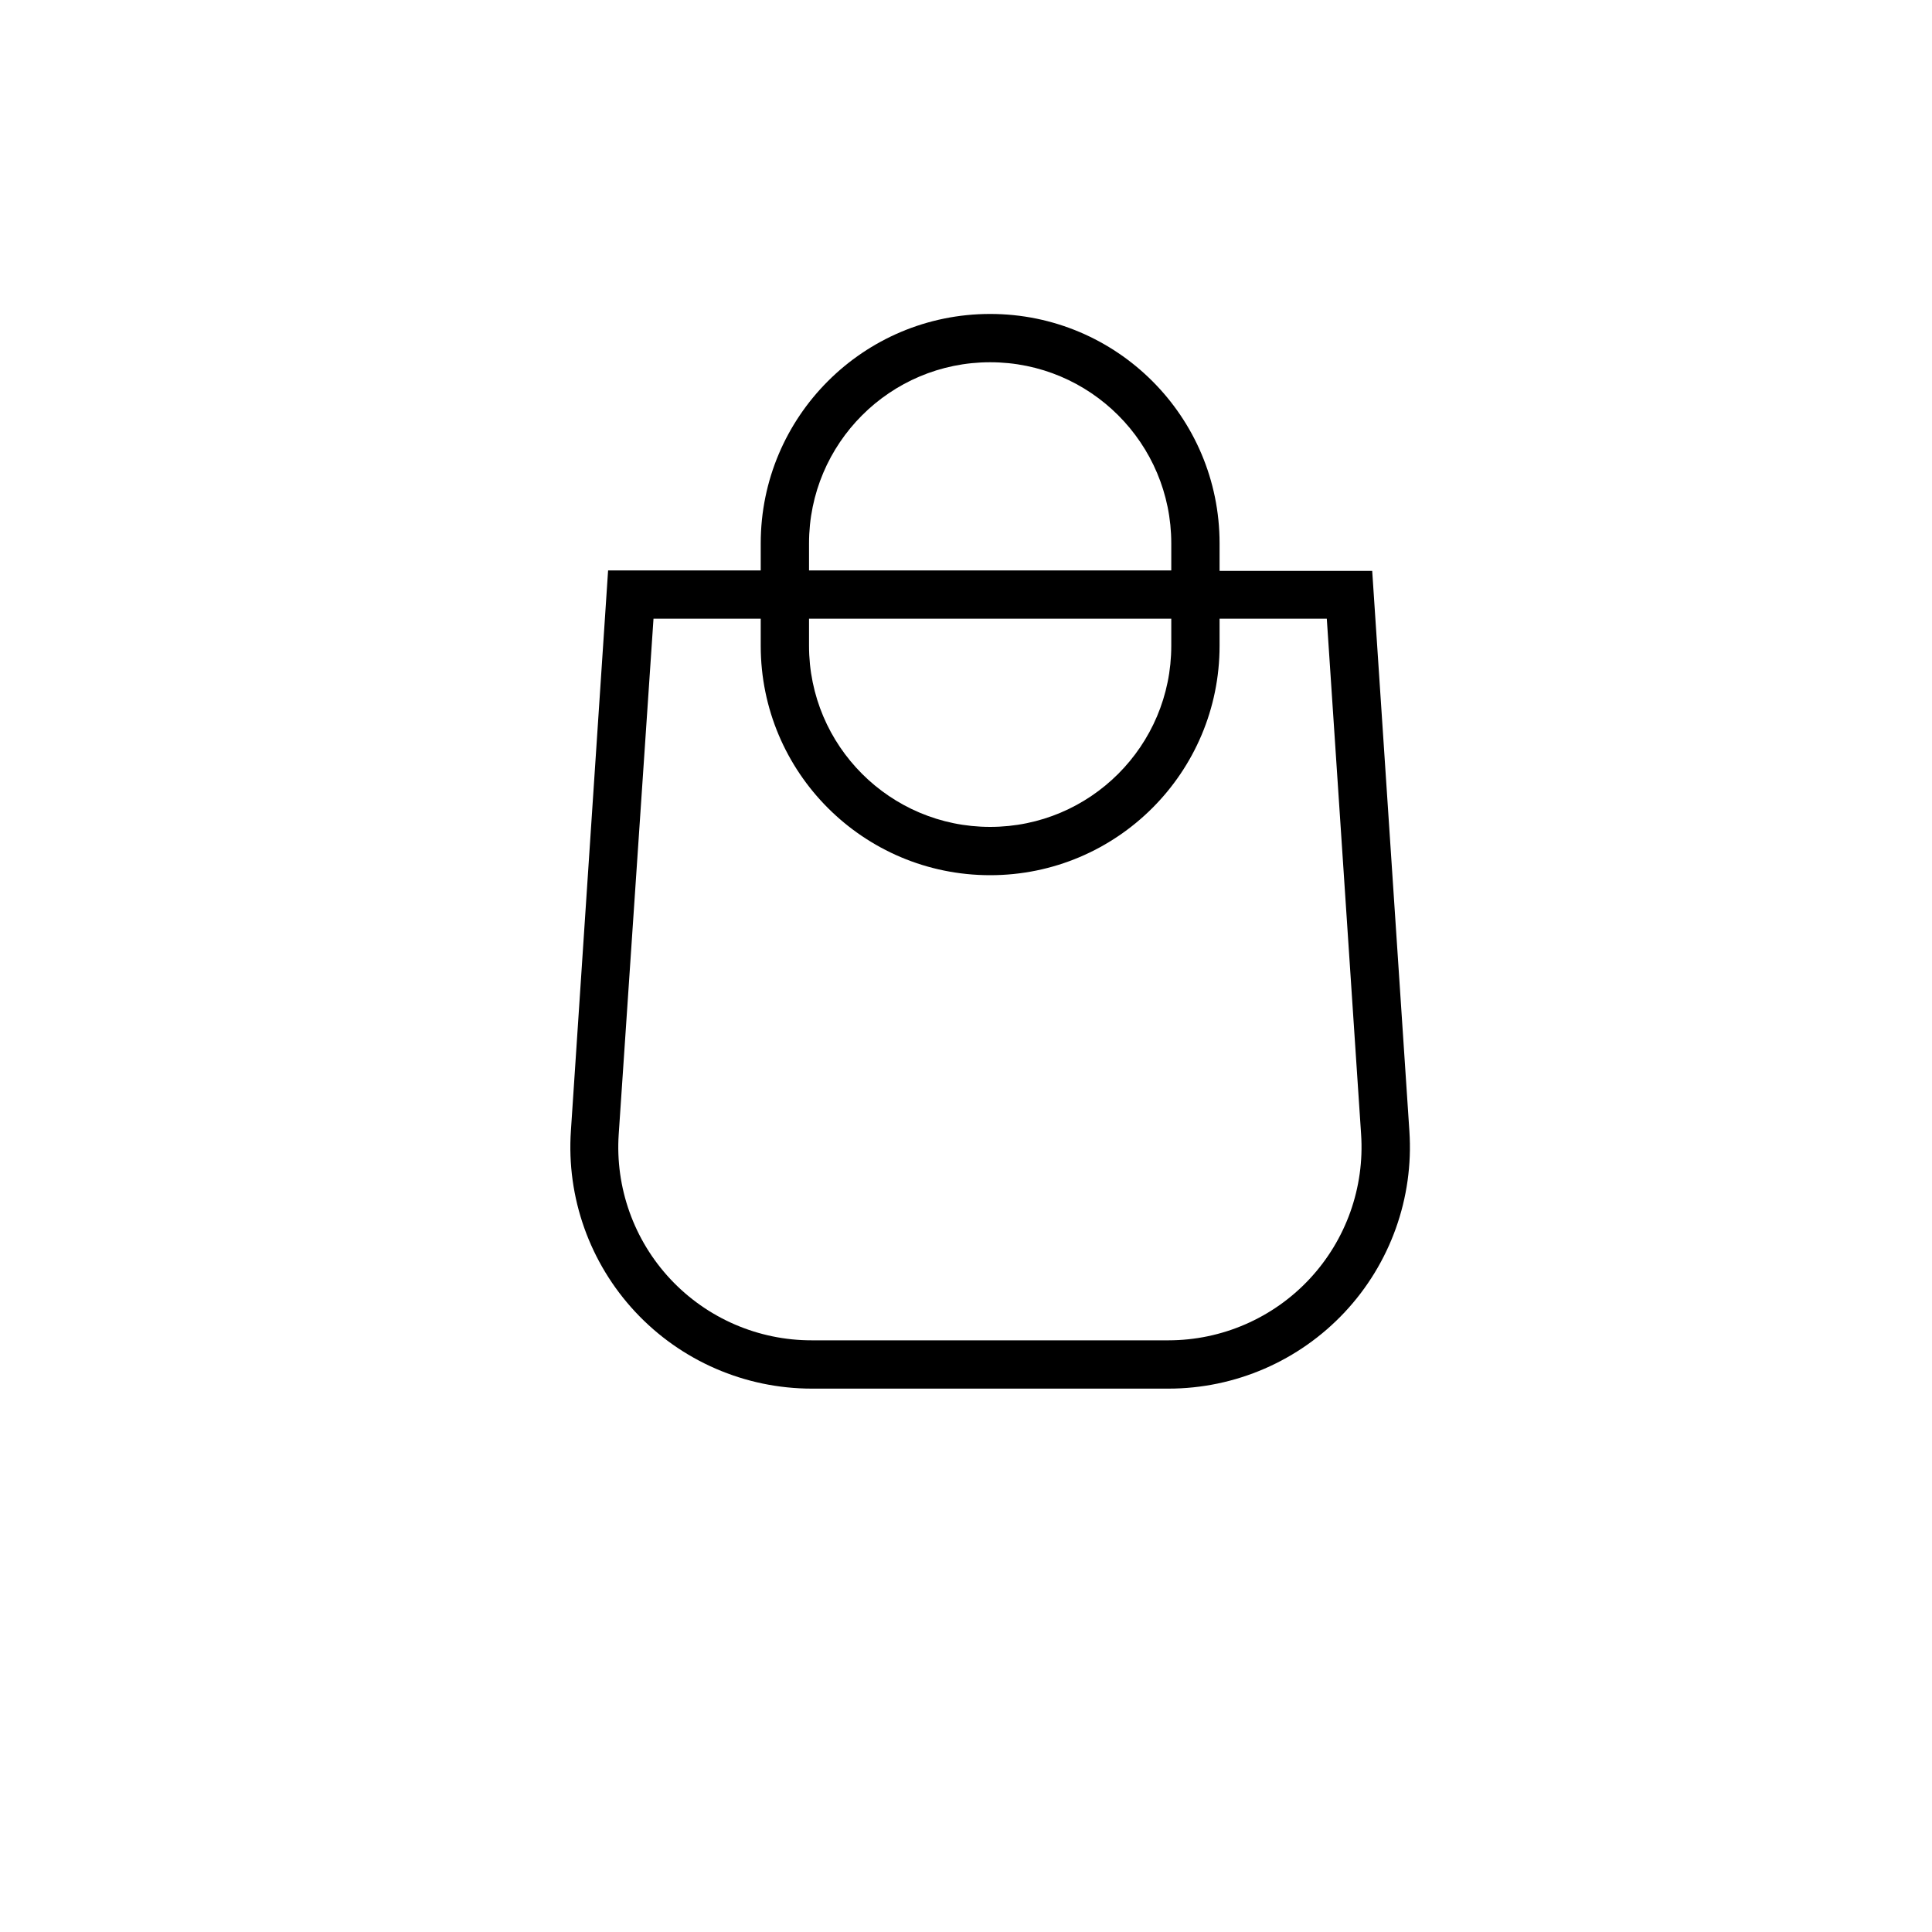
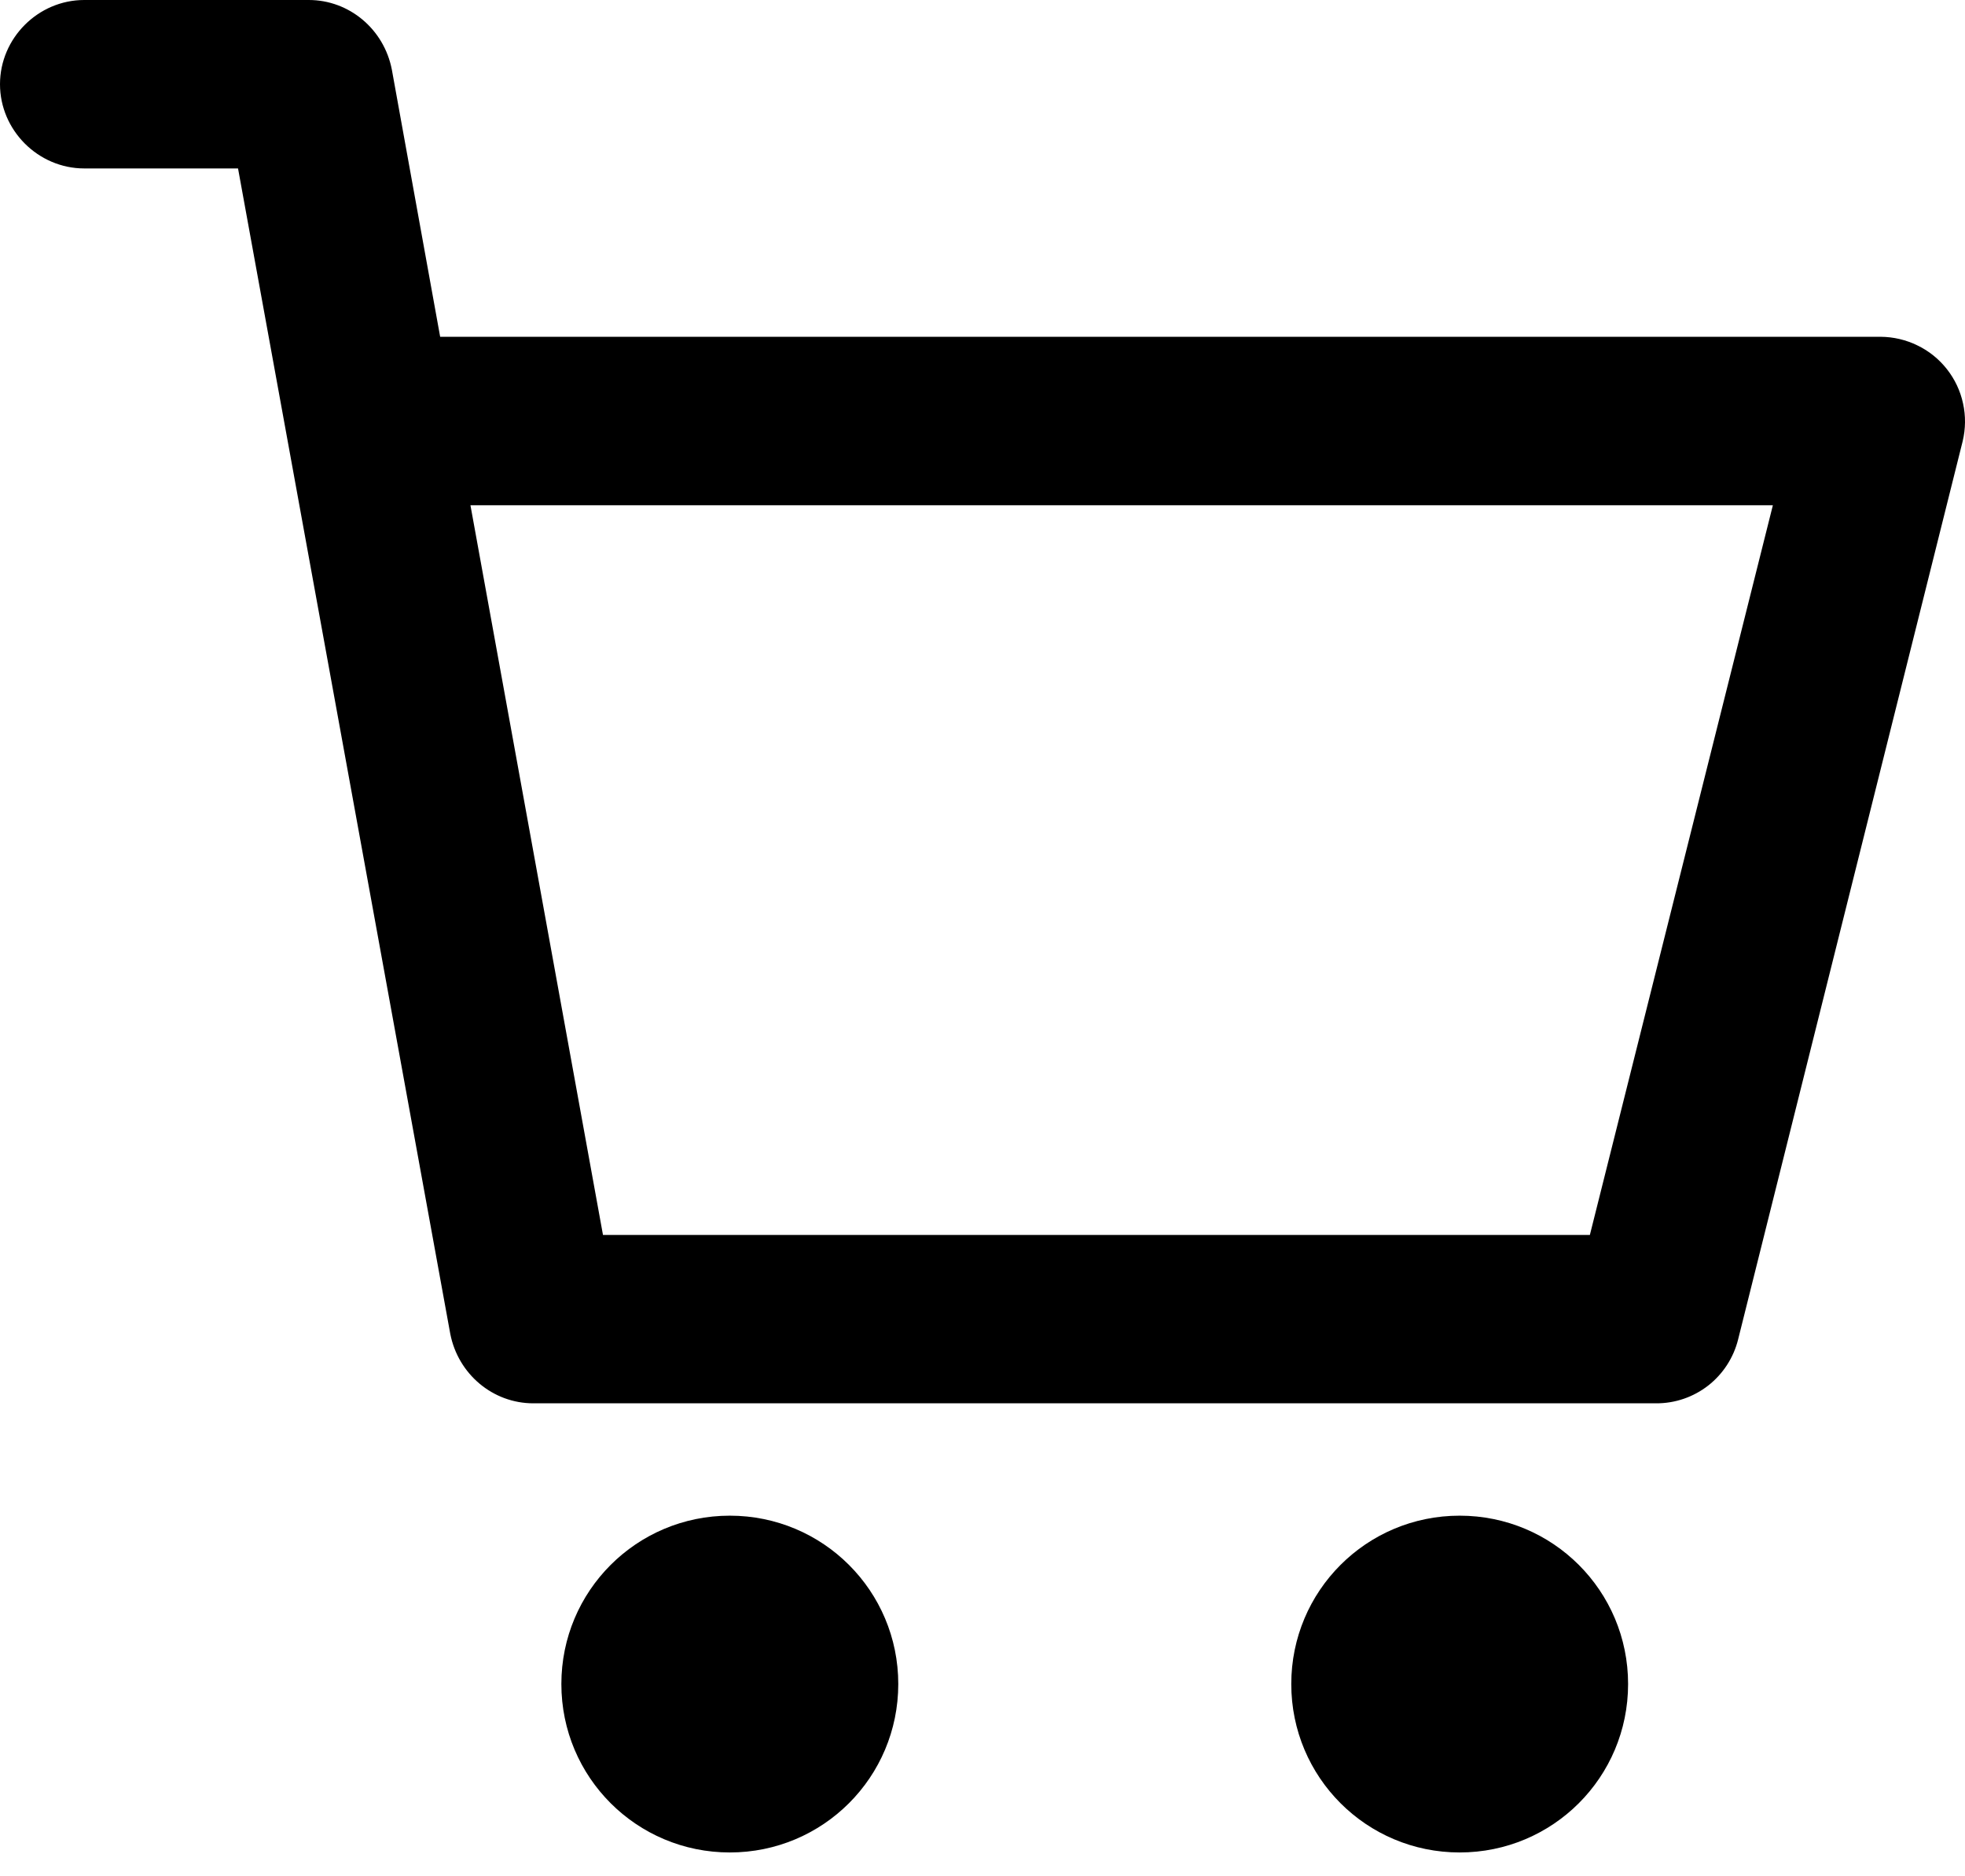
- <svg xmlns="http://www.w3.org/2000/svg" fill="none" class="icon icon-cart" viewBox="0 0 40 40">
-   <path fill="currentColor" fill-rule="evenodd" d="M20.5 6.5a4.75 4.75 0 0 0-4.75 4.75v.56h-3.16l-.77 11.6a5 5 0 0 0 4.99 5.34h7.38a5 5 0 0 0 4.99-5.33l-.77-11.6h-3.16v-.57A4.75 4.75 0 0 0 20.5 6.5m3.75 5.31v-.56a3.75 3.75 0 1 0-7.5 0v.56zm-7.5 1h7.5v.56a3.75 3.75 0 1 1-7.5 0zm-1 0v.56a4.75 4.75 0 1 0 9.5 0v-.56h2.22l.71 10.67a4 4 0 0 1-3.99 4.27h-7.38a4 4 0 0 1-4-4.27l.72-10.67z" />
+ <svg xmlns="http://www.w3.org/2000/svg" width="22" height="21" viewBox="0 0 22 21" fill="none">
+   <path d="M10.057 18.856C10.057 19.9 9.214 20.742 8.171 20.742C7.128 20.742 6.285 19.9 6.285 18.856C6.285 17.813 7.128 16.971 8.171 16.971C9.214 16.971 10.057 17.813 10.057 18.856ZM16.342 16.971C15.299 16.971 14.457 17.813 14.457 18.856C14.457 19.9 15.299 20.742 16.342 20.742C17.386 20.742 18.228 19.9 18.228 18.856C18.228 17.813 17.386 16.971 16.342 16.971ZM21.974 4.94L19.46 14.997C19.409 15.202 19.291 15.384 19.125 15.514C18.958 15.644 18.753 15.714 18.542 15.713H5.971C5.519 15.713 5.129 15.387 5.041 14.934L2.665 1.886H0.943C0.427 1.886 0 1.458 0 0.943C0 0.427 0.427 0 0.943 0H3.457C3.91 0 4.299 0.327 4.387 0.779L4.928 3.771H21.056C21.199 3.772 21.34 3.805 21.468 3.868C21.597 3.93 21.709 4.021 21.798 4.134C21.886 4.246 21.948 4.377 21.978 4.517C22.009 4.657 22.007 4.801 21.974 4.94ZM19.849 5.657H5.267L6.751 13.828H17.8L19.849 5.657Z" fill="currentColor" />
</svg>
